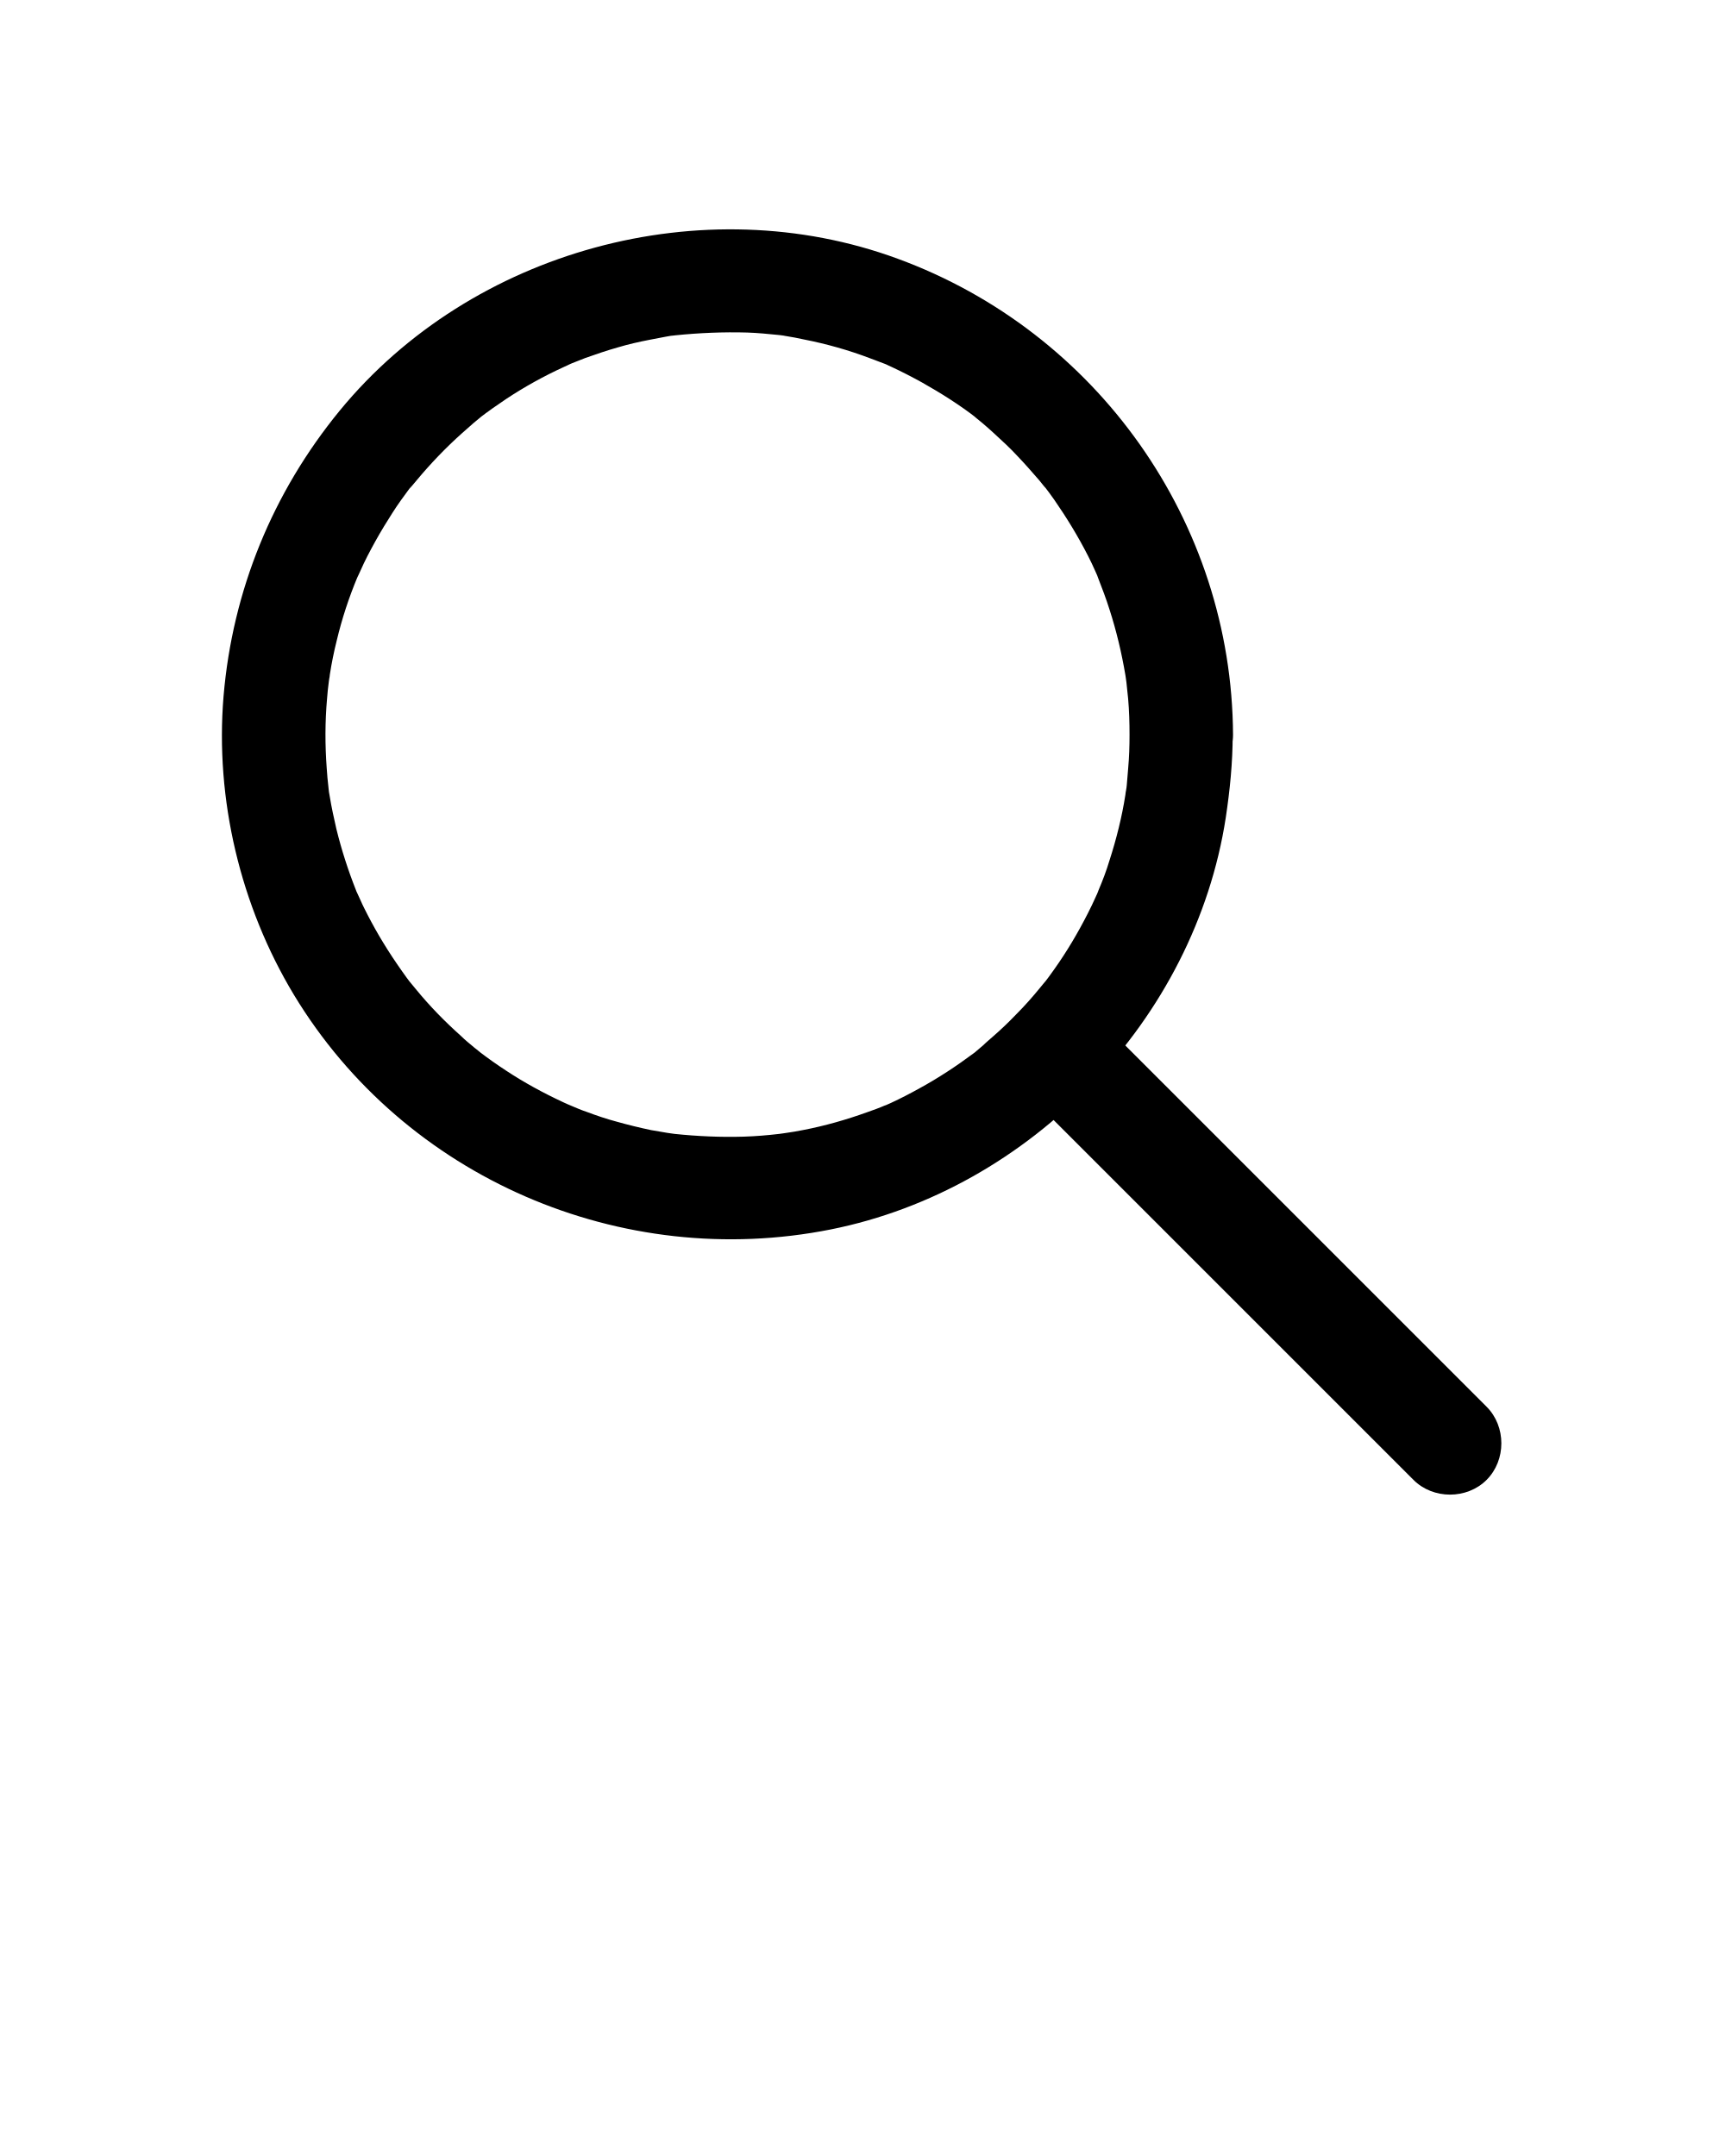
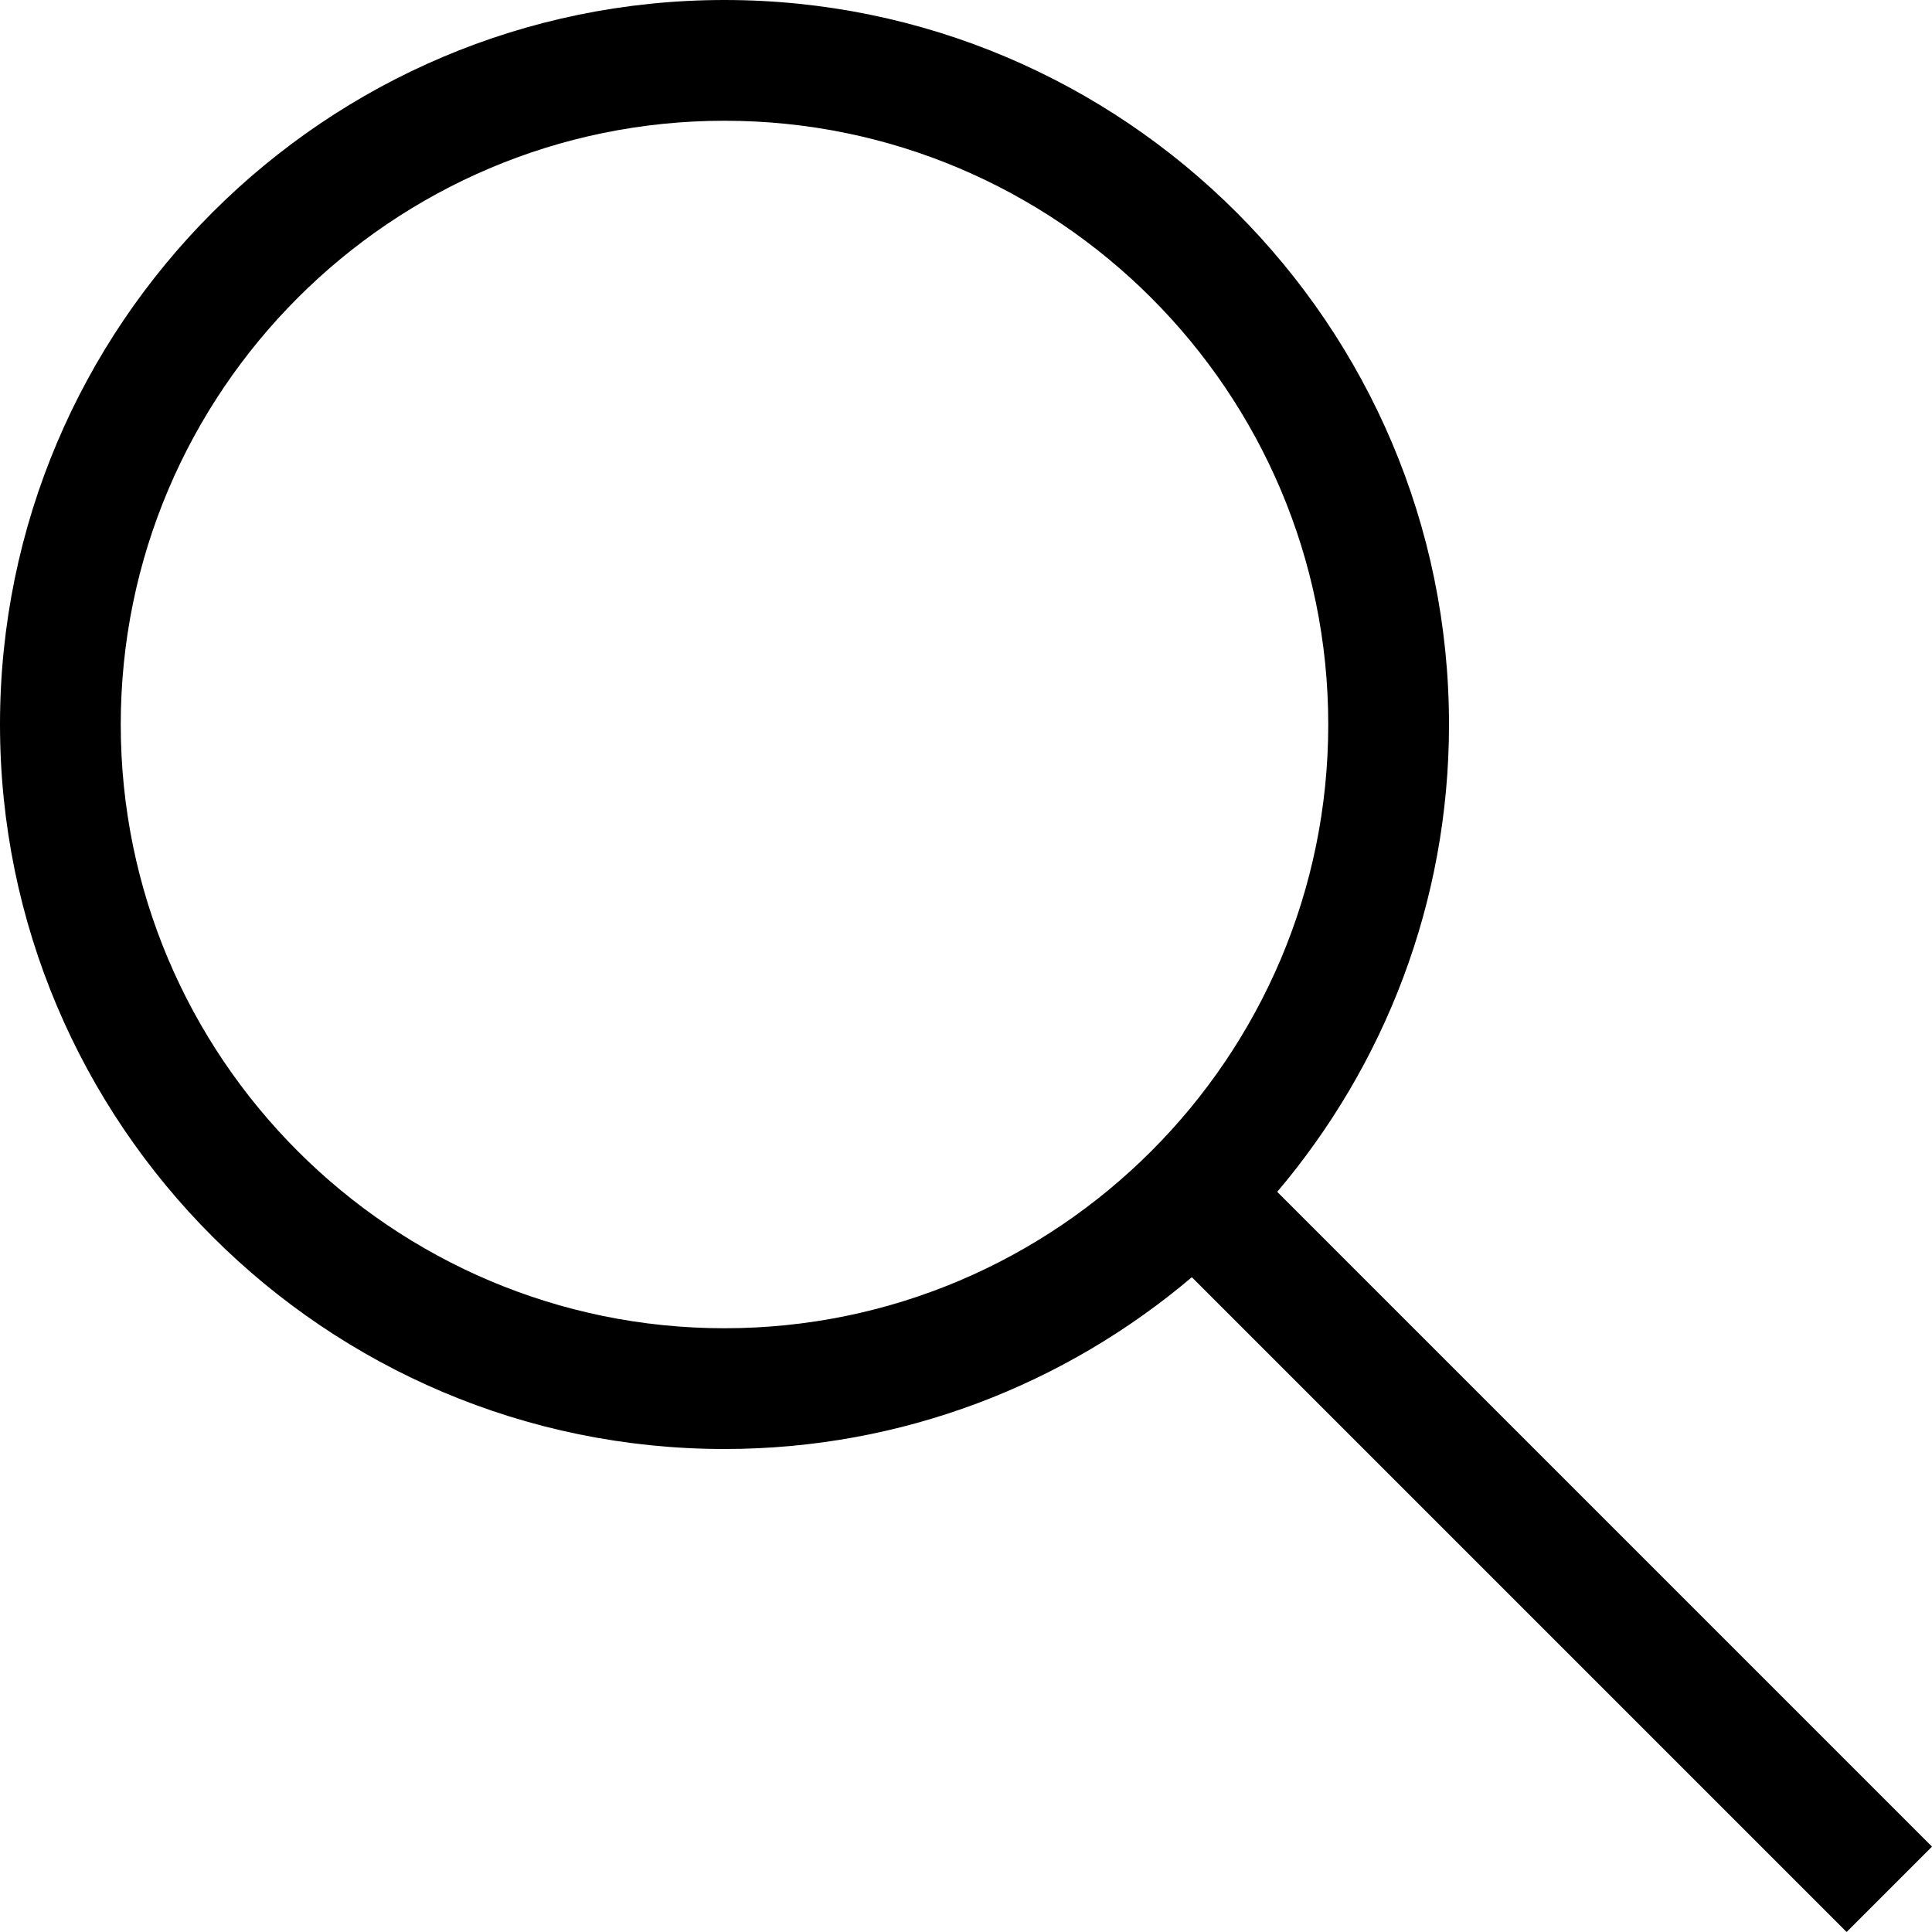
- <svg xmlns="http://www.w3.org/2000/svg" version="1.1" x="0px" y="0px" viewBox="0 0 500 625" enable-background="new 0 0 500 500" xml:space="preserve">
-   <g>
-     <g>
-       <g>
-         <path d="M327.4,213c0,3.3-0.1,6.5-0.4,9.8c-0.1,1.6-0.3,3.2-0.4,4.8c0,0.4-0.4,3.3-0.2,1.4     c0.2-1.7-0.2,1.1-0.2,1.4c-1,6.4-2.6,12.8-4.6,19c-0.9,3-2,5.9-3.2,8.7c-1,2.7-0.3,0.6,0,0.1c-0.3,0.6-0.5,1.2-0.8,1.8     c-0.7,1.6-1.5,3.2-2.3,4.8c-2.9,5.7-6.1,11.1-9.8,16.3c-1,1.4-2,2.8-3.1,4.2c1.5-2-0.3,0.3-0.9,1c-2.2,2.7-4.5,5.3-7,7.8     c-2.1,2.2-4.3,4.3-6.6,6.3c-1,0.9-2,1.7-2.9,2.6c-0.7,0.6-1.3,1.1-2,1.7c-2.1,1.8,0.8-0.6-0.6,0.5c-5.1,3.8-10.4,7.3-15.9,10.3     c-2.7,1.5-5.4,2.9-8.2,4.2c-0.6,0.3-1.2,0.5-1.8,0.8c-2.1,1,2.1-0.8-0.1,0c-1.6,0.7-3.3,1.3-5,1.9c-6.1,2.2-12.4,4-18.7,5.2     c-1.6,0.3-3.1,0.6-4.7,0.8c-0.7,0.1-1.3,0.2-2,0.3c2.9-0.4,0.5-0.1-0.1,0c-3.4,0.4-6.9,0.7-10.3,0.8c-6.7,0.2-13.4-0.1-20.1-0.8     c-0.6-0.1-2.9-0.4-0.1,0c-0.7-0.1-1.3-0.2-2-0.3c-1.6-0.3-3.1-0.5-4.7-0.8c-3.3-0.7-6.6-1.5-9.8-2.4c-3-0.8-6-1.8-8.9-2.9     c-1.5-0.5-2.9-1.1-4.3-1.7c-0.5-0.2-2.6-1.2-0.1,0c-0.8-0.4-1.6-0.7-2.4-1.1c-5.8-2.7-11.3-5.7-16.6-9.2c-2.6-1.7-5-3.4-7.5-5.3     c-1.8-1.4,1.7,1.4-0.1-0.1c-0.5-0.4-1-0.8-1.5-1.2c-1.3-1.1-2.7-2.2-3.9-3.4c-4.7-4.2-9.1-8.7-13.1-13.6c-0.6-0.7-3-3.7-1.3-1.5     c-0.9-1.2-1.8-2.4-2.7-3.7c-1.9-2.7-3.7-5.4-5.4-8.2c-1.6-2.6-3.1-5.3-4.5-8c-0.7-1.4-1.4-2.7-2-4.1c-0.4-0.8-0.7-1.6-1.1-2.4     c-1-2.2,1.2,3.3-0.3-0.7c-2.3-5.8-4.2-11.7-5.7-17.8c-0.7-3.1-1.4-6.2-1.9-9.3c-0.2-0.9-0.3-1.8-0.4-2.7c0.1,0.6,0.3,2.9,0-0.1     c-0.2-1.8-0.4-3.7-0.5-5.5c-0.5-6.7-0.5-13.5,0.1-20.2c0.1-1.6,0.3-3.2,0.5-4.8c0-0.2,0.3-2.5,0.1-0.7c-0.3,1.9,0.2-1,0.2-1.4     c0.5-3.3,1.2-6.7,2-9.9c1.5-6.3,3.5-12.4,6-18.4c0.7-1.6-0.1,0.3-0.2,0.5c0.4-0.8,0.7-1.6,1.1-2.4c0.6-1.4,1.3-2.8,2-4.2     c1.5-2.9,3.1-5.8,4.8-8.6c1.6-2.6,3.2-5.2,5-7.7c0.9-1.2,1.8-2.5,2.7-3.7c1-1.4-0.2,0.3-0.3,0.5c0.7-0.8,1.4-1.7,2.1-2.5     c4-4.8,8.4-9.4,13.1-13.6c1.1-1,2.3-2,3.4-3c0.7-0.6,3.8-3.1,1.5-1.3c2.6-2,5.3-3.9,8-5.7c5.3-3.5,10.9-6.6,16.6-9.2     c0.8-0.4,1.6-0.7,2.4-1.1c-0.2,0.1-2.1,0.9-0.5,0.2c1.4-0.6,2.9-1.1,4.3-1.7c3.1-1.1,6.3-2.2,9.5-3.1c3-0.9,6.1-1.6,9.2-2.2     c1.6-0.3,3.1-0.6,4.7-0.9c0.9-0.2,1.8-0.3,2.7-0.4c-1.5,0.2-1.3,0.2,0.1,0c6.9-0.7,13.9-1,20.8-0.8c3,0.1,6,0.4,9,0.7     c0.4,0,3.3,0.4,1.4,0.2c-1.7-0.2,0.5,0.1,0.7,0.1c1.8,0.3,3.6,0.6,5.3,1c6.6,1.3,13,3.1,19.3,5.5c1.2,0.5,2.5,0.9,3.7,1.4     c2.7,1,0.6,0.3,0.1,0c0.8,0.4,1.6,0.7,2.4,1.1c3,1.4,5.9,2.9,8.8,4.5c5.5,3.1,10.9,6.5,15.9,10.4c-2.2-1.7,0.9,0.8,1.5,1.3     c1.2,1,2.3,2,3.4,3c2.4,2.2,4.8,4.4,7,6.8c2.1,2.2,4.1,4.5,6.1,6.8c0.5,0.6,3.1,3.9,1.3,1.5c1.1,1.4,2.1,2.8,3.1,4.2     c3.6,5.2,6.9,10.6,9.8,16.3c0.7,1.4,1.4,2.8,2,4.2c0.3,0.6,0.5,1.2,0.8,1.8c1,2.1-0.8-2.1,0,0.1c1.2,3.1,2.4,6.2,3.4,9.4     c2,6.2,3.5,12.5,4.6,19c0.1,0.7,0.2,1.3,0.3,2c-0.4-2.9-0.1-0.5,0,0.1c0.2,1.6,0.3,3.2,0.5,4.8C327.3,206,327.4,209.5,327.4,213     c0,7.8,6.9,15.4,15,15c8.1-0.4,15-6.6,15-15c-0.3-61.7-39.4-116.8-97.2-138c-56.5-20.8-123.5-2.5-161.7,44     c-19.5,23.8-31.1,52.2-33.7,82.8c-2.5,29.9,4.9,60.9,20.4,86.6c32.1,53.1,95,80.1,155.6,68c58-11.6,105.5-60.9,114.5-119.4     c1.2-8,2-15.9,2-24c0-7.8-6.9-15.4-15-15C334.3,198.4,327.5,204.6,327.4,213z" />
-       </g>
-     </g>
-     <g>
-       <g>
-         <path d="M295.7,315c33.3,33.3,66.7,66.7,100,100c4.7,4.7,9.3,9.3,14,14c5.7,5.7,15.5,5.7,21.2,0     c5.7-5.7,5.7-15.5,0-21.2c-33.3-33.3-66.7-66.7-100-100c-4.7-4.7-9.3-9.3-14-14c-5.7-5.7-15.5-5.7-21.2,0     C289.9,299.5,289.9,309.2,295.7,315L295.7,315z" />
-       </g>
-     </g>
-   </g>
+ <svg xmlns="http://www.w3.org/2000/svg" id="Capa_1" enable-background="new 0 0 551.13 551.13" height="512" viewBox="0 0 551.13 551.13" width="512">
+   <path d="m551.13 526.776-186.785-186.785c30.506-36.023 49.003-82.523 49.003-133.317 0-113.967-92.708-206.674-206.674-206.674s-206.674 92.707-206.674 206.674 92.707 206.674 206.674 206.674c50.794 0 97.294-18.497 133.317-49.003l186.785 186.785s24.354-24.354 24.354-24.354zm-344.456-147.874c-94.961 0-172.228-77.267-172.228-172.228s77.267-172.228 172.228-172.228 172.228 77.267 172.228 172.228-77.267 172.228-172.228 172.228z" />
</svg>
